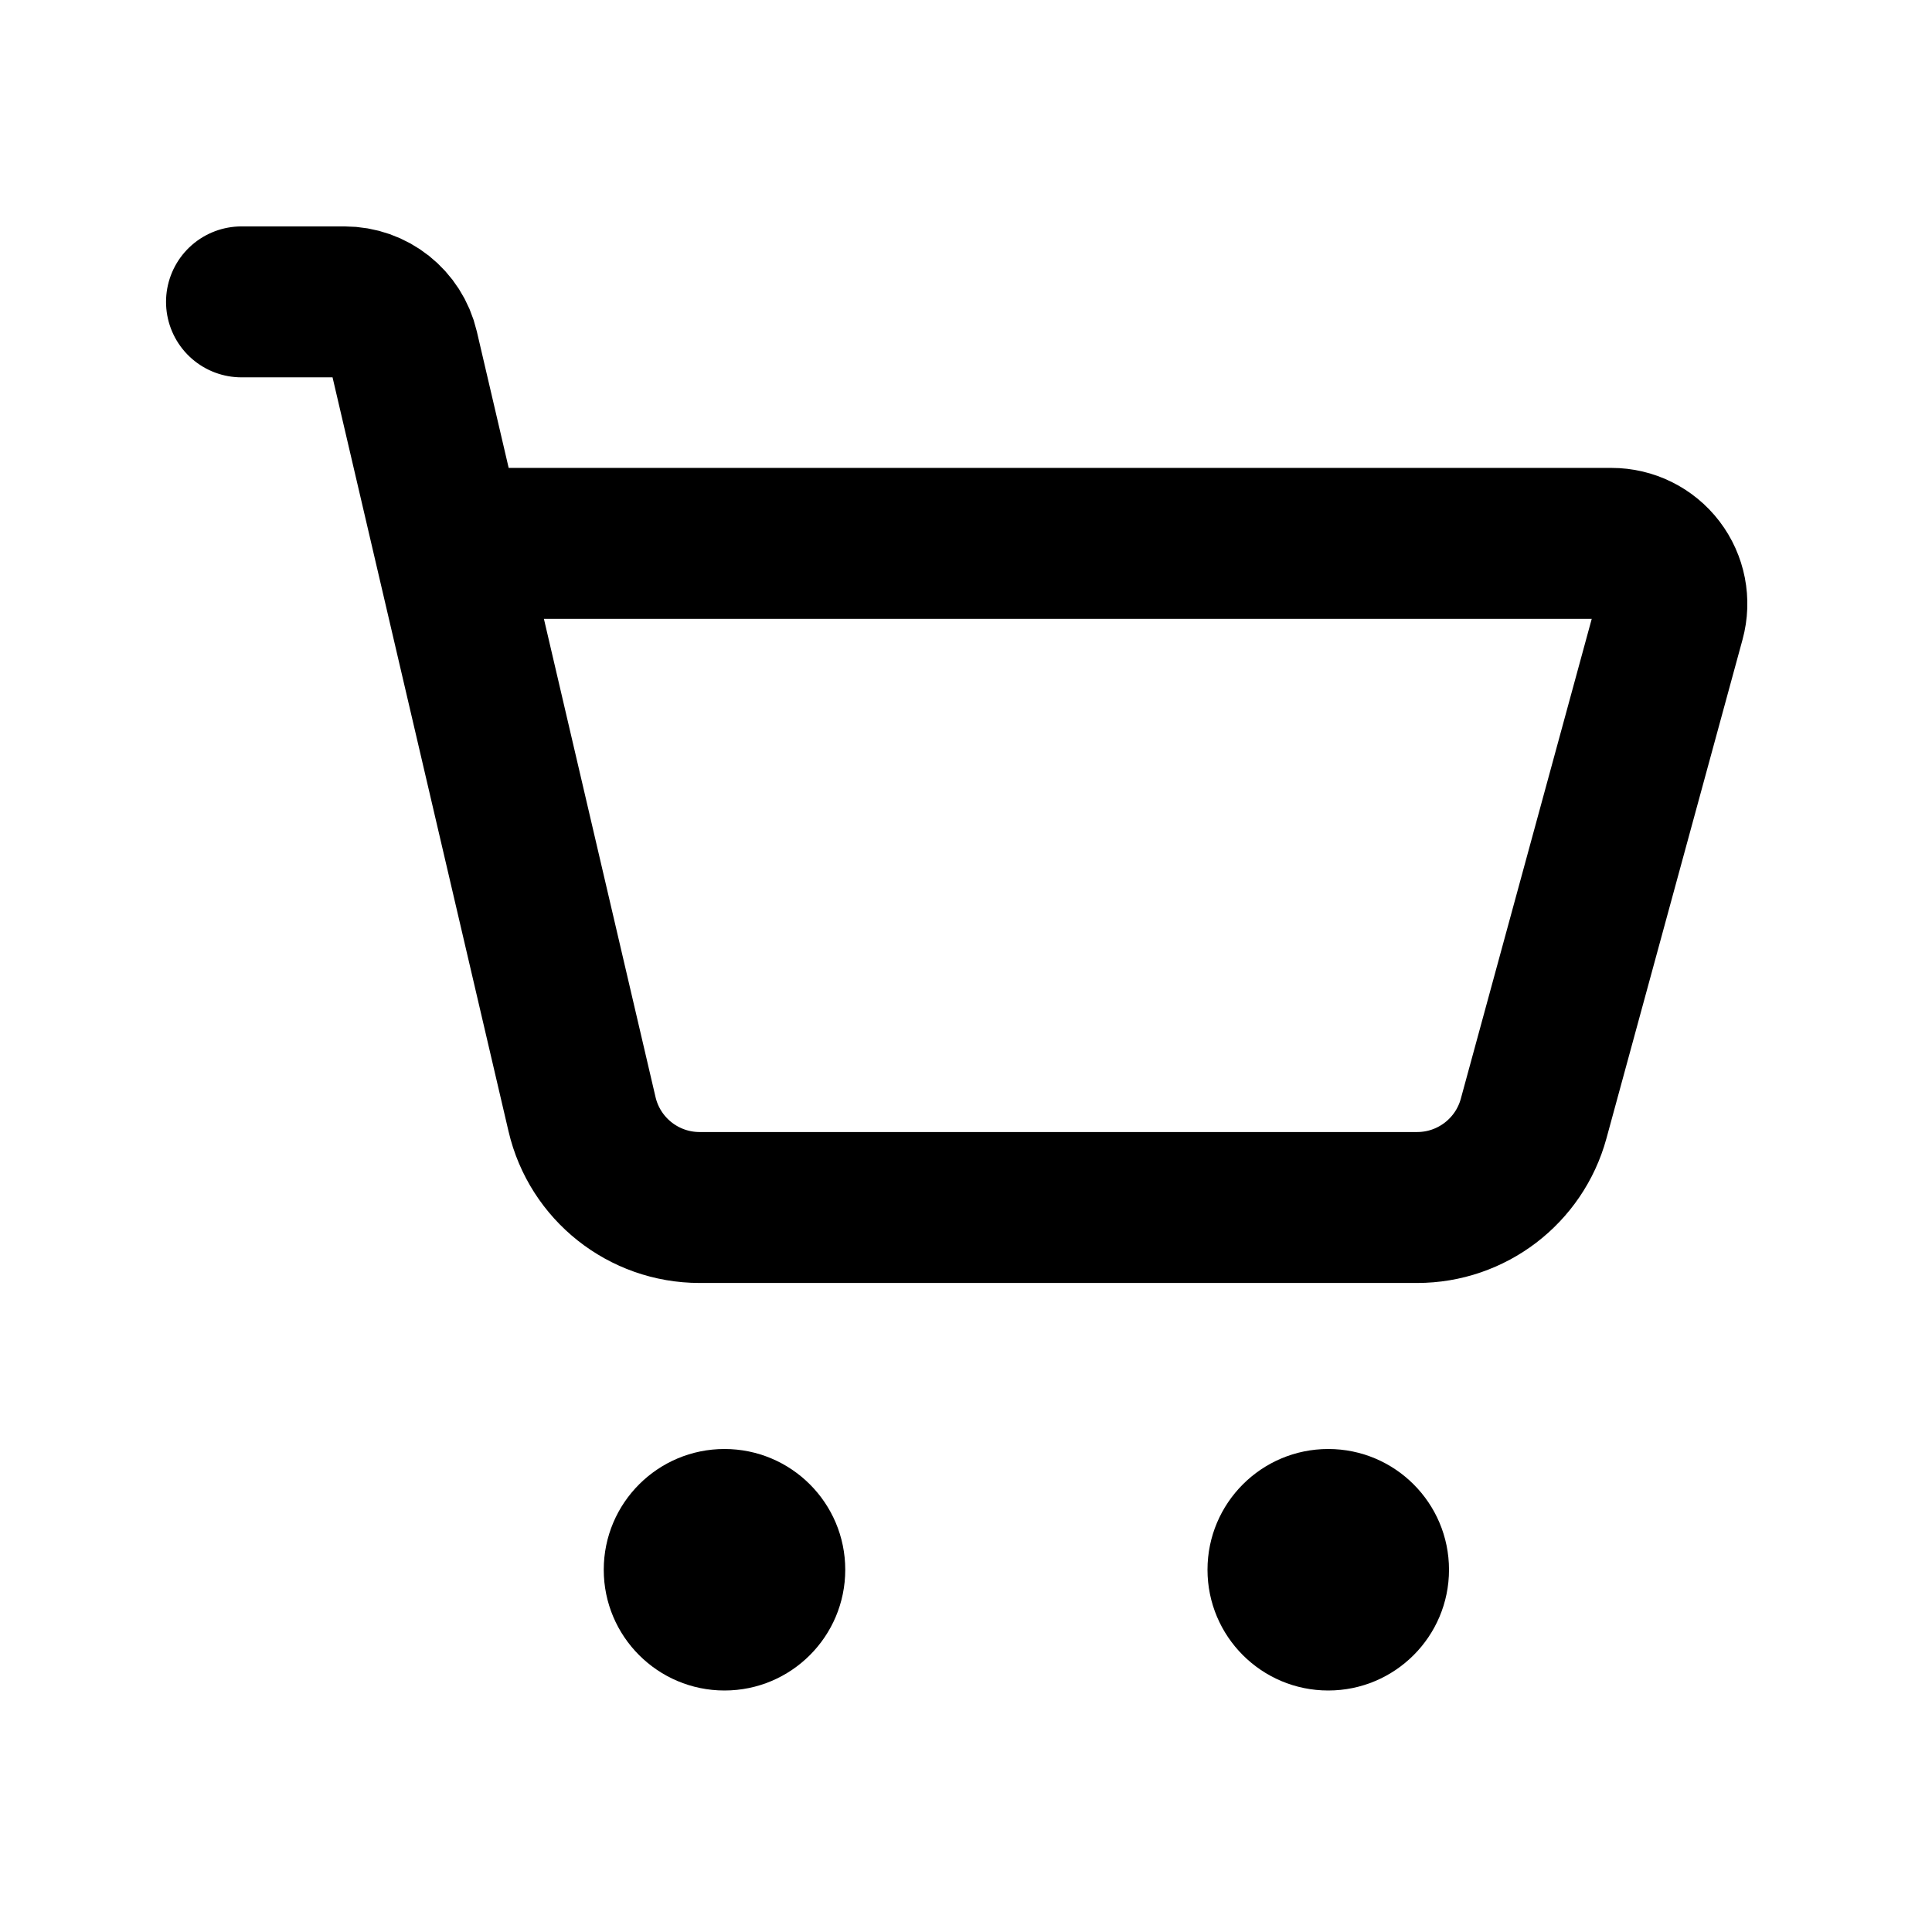
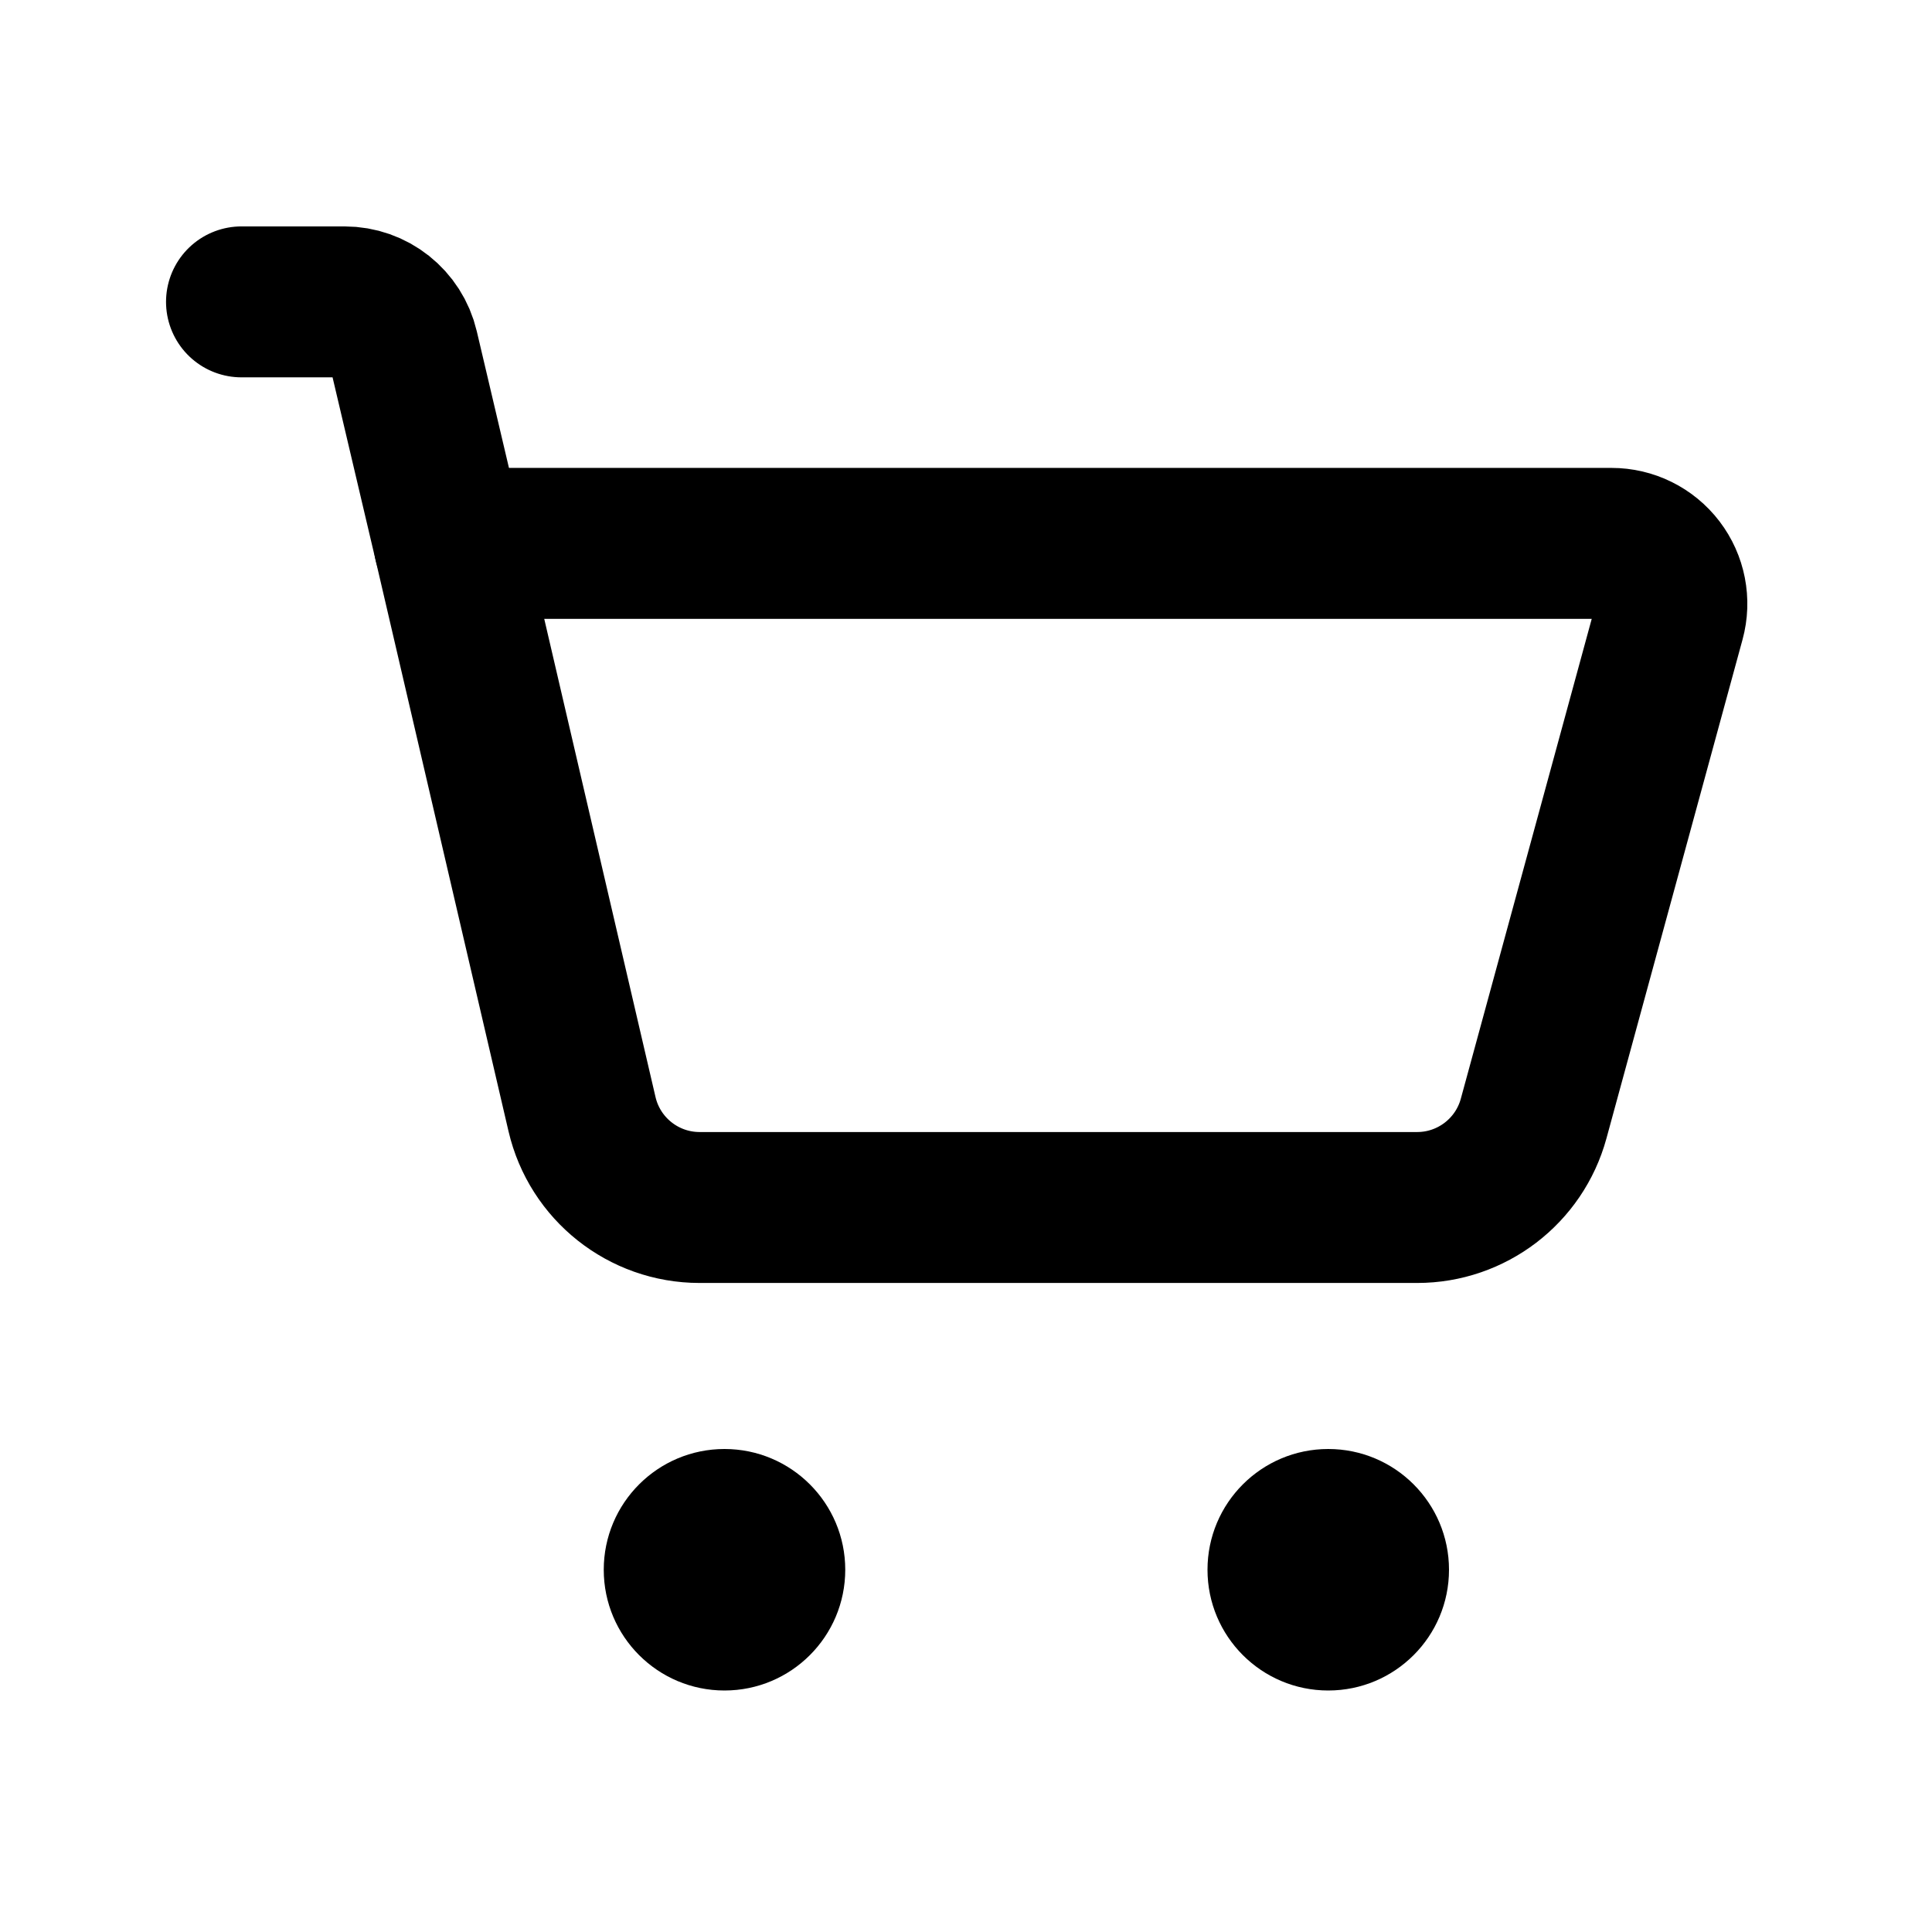
<svg xmlns="http://www.w3.org/2000/svg" data-set="area-pilot" data-keyline="square" data-angles="free" width="16" height="16" viewBox="0 0 16 16" fill="none">
-   <path d="M2 2.5L2.853 2.5A0.5 0.5 0 0 1 3.34 2.886L4.82 9.227A1 1 0 0 0 5.794 10L11.736 10A1 1 0 0 0 12.701 9.263L13.828 5.132A0.5 0.5 0 0 0 13.345 4.5L3.72 4.5" fill="none" stroke="currentColor" stroke-width="1.25" stroke-linecap="round" stroke-linejoin="round" />
+   <path data-filled="solid" d="M3.72 4.5L4.82 9.227A1 1 0 0 0 5.794 10L11.736 10A1 1 0 0 0 12.701 9.263L13.828 5.132A0.5 0.5 0 0 0 13.345 4.5Z" fill="none" stroke="currentColor" stroke-width="1.25" stroke-linecap="round" stroke-linejoin="round" />
+   <path d="M2 2.5L2.853 2.5A0.5 0.5 0 0 1 3.34 2.886L3.72 4.5" fill="none" stroke="currentColor" stroke-width="1.25" stroke-linecap="round" stroke-linejoin="round" />
  <circle cx="6" cy="13" r="1" fill="currentColor" />
  <circle cx="11" cy="13" r="1" fill="currentColor" />
</svg>
